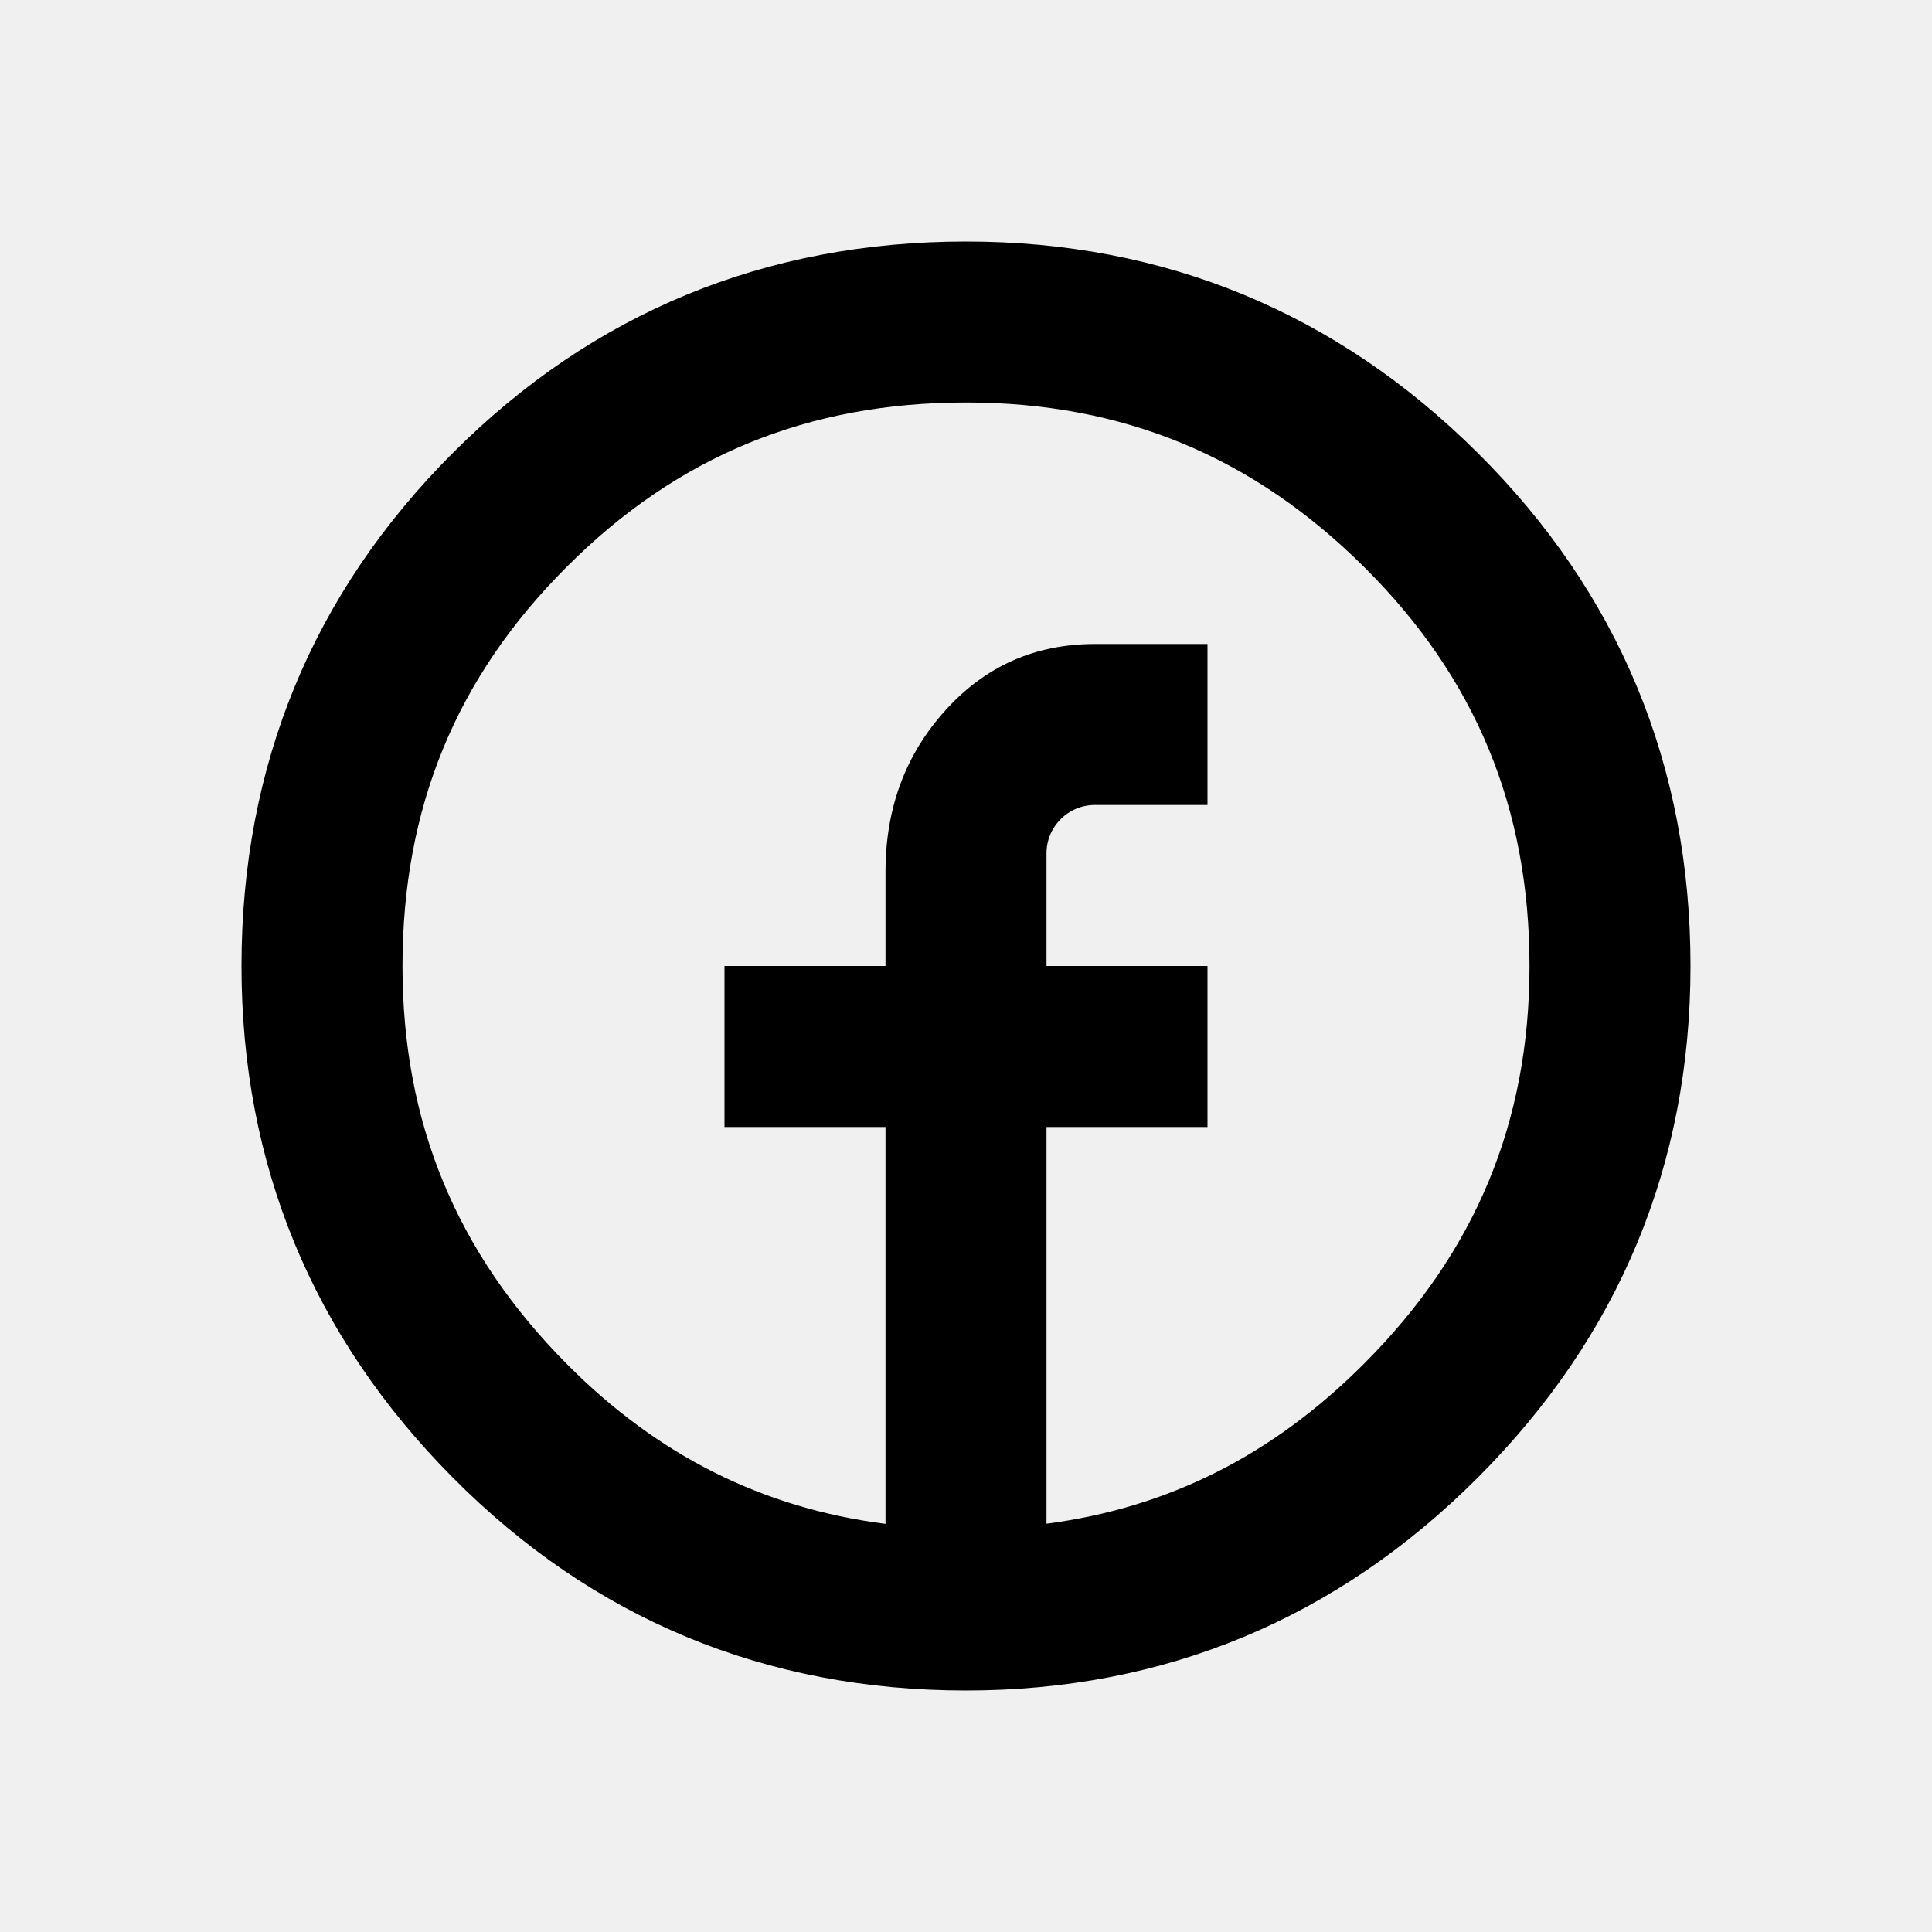
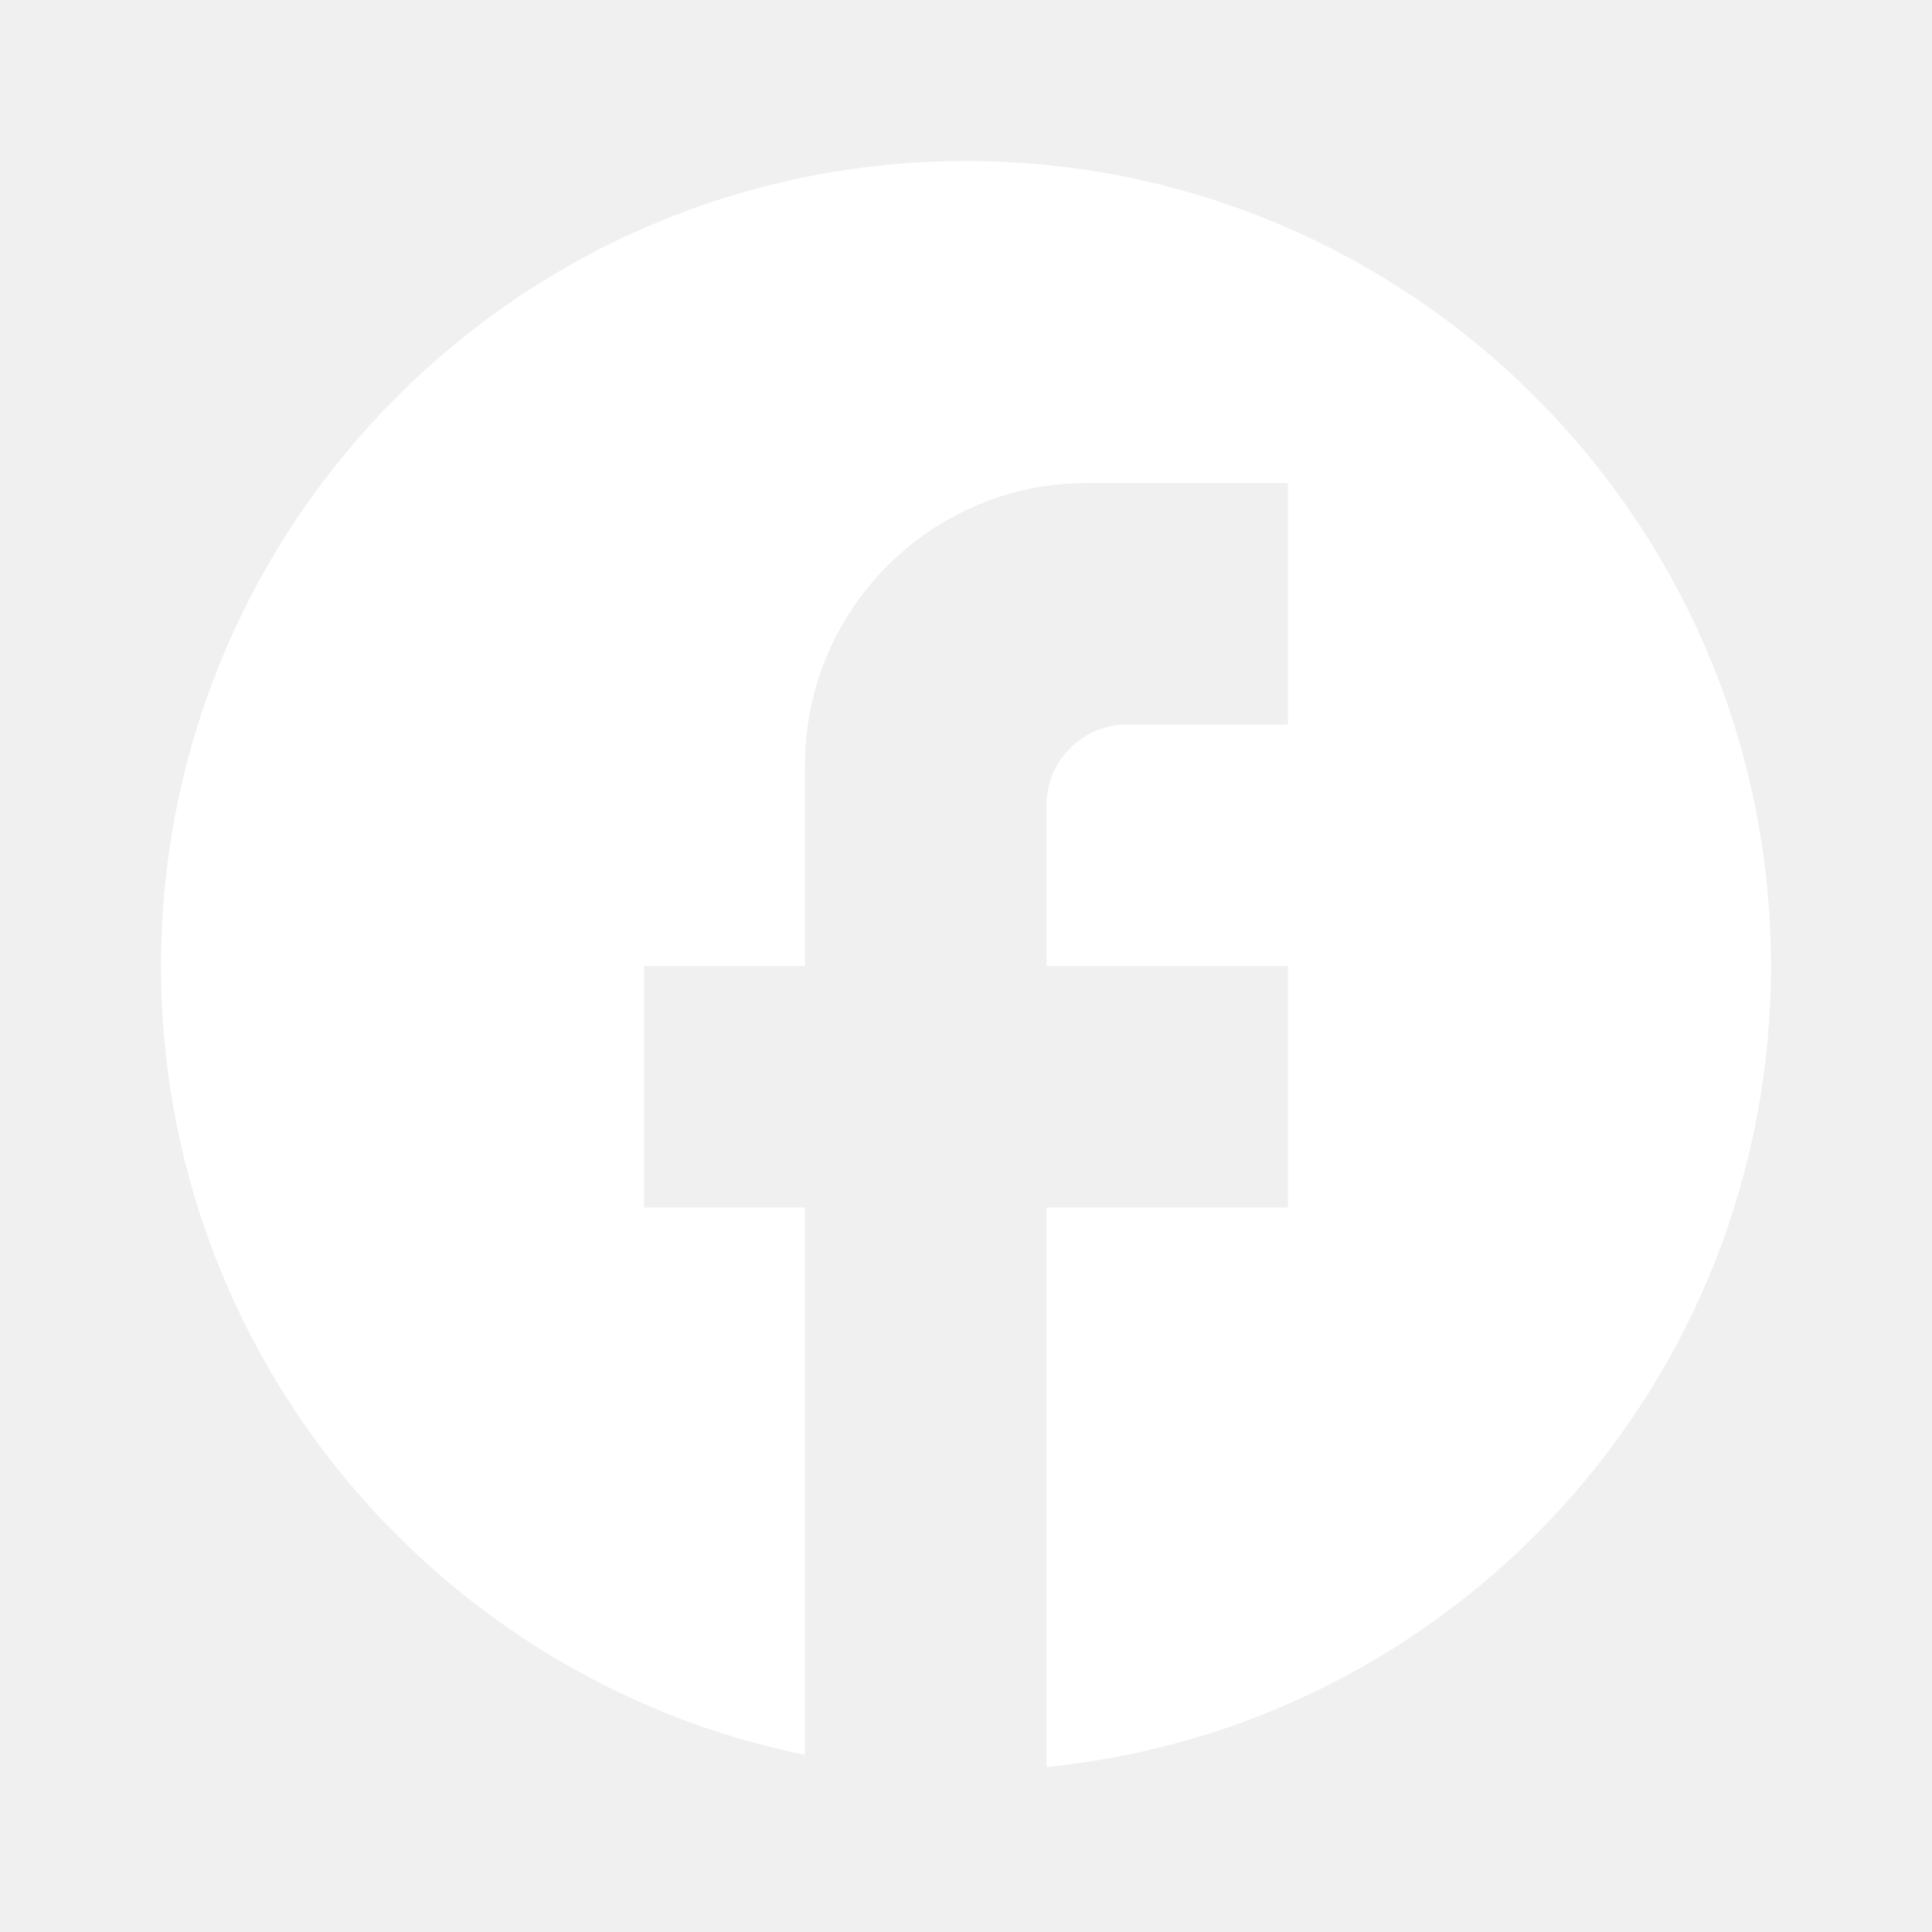
- <svg xmlns="http://www.w3.org/2000/svg" baseProfile="tiny" height="24px" version="1.2" viewBox="0 0 24 24" width="24px" xml:space="preserve">
-   <g id="Layer_1">
-     <path d="M18.354,5.624C16.604,3.883,14.466,3,12,3C9.511,3,7.367,3.884,5.627,5.625C3.884,7.366,3,9.512,3,12   c0,2.465,0.883,4.603,2.624,6.354C7.365,20.11,9.51,21,12,21c2.467,0,4.605-0.89,6.356-2.643C20.111,16.604,21,14.465,21,12   C21,9.512,20.11,7.366,18.354,5.624z M16.942,16.943c-1.137,1.139-2.436,1.788-3.942,1.985V14h2v-2h-2v-1.4   c0-0.331,0.269-0.6,0.601-0.6H15V8h-1.397c-0.742,0-1.361,0.273-1.857,0.822C11.25,9.369,11,10.037,11,10.83V12H9v2h2v4.93   c-1.522-0.195-2.826-0.845-3.957-1.984C5.668,15.562,5,13.944,5,12c0-1.966,0.667-3.588,2.042-4.96C8.412,5.667,10.034,5,12,5   c1.945,0,3.562,0.668,4.945,2.043C18.328,8.415,19,10.037,19,12C19,13.941,18.327,15.559,16.942,16.943z" />
+ <svg xmlns="http://www.w3.org/2000/svg" width="24" height="24" viewBox="0 0 24 24" fill="none">
+   <g clip-path="url(#clip0_6_14621)">
+     <path d="M22 12C22 6.48 17.52 2 12 2C6.48 2 2 6.48 2 12C2 16.84 5.44 20.87 10 21.8V15H8V12H10V9.5C10 7.57 11.57 6 13.5 6H16V9H14C13.45 9 13 9.45 13 10V12H16V15H13V21.95C18.05 21.45 22 17.19 22 12Z" fill="white" />
  </g>
+   <defs>
+     <clipPath id="clip0_6_14621">
+       <rect width="24" height="24" fill="white" />
+     </clipPath>
+   </defs>
</svg>
